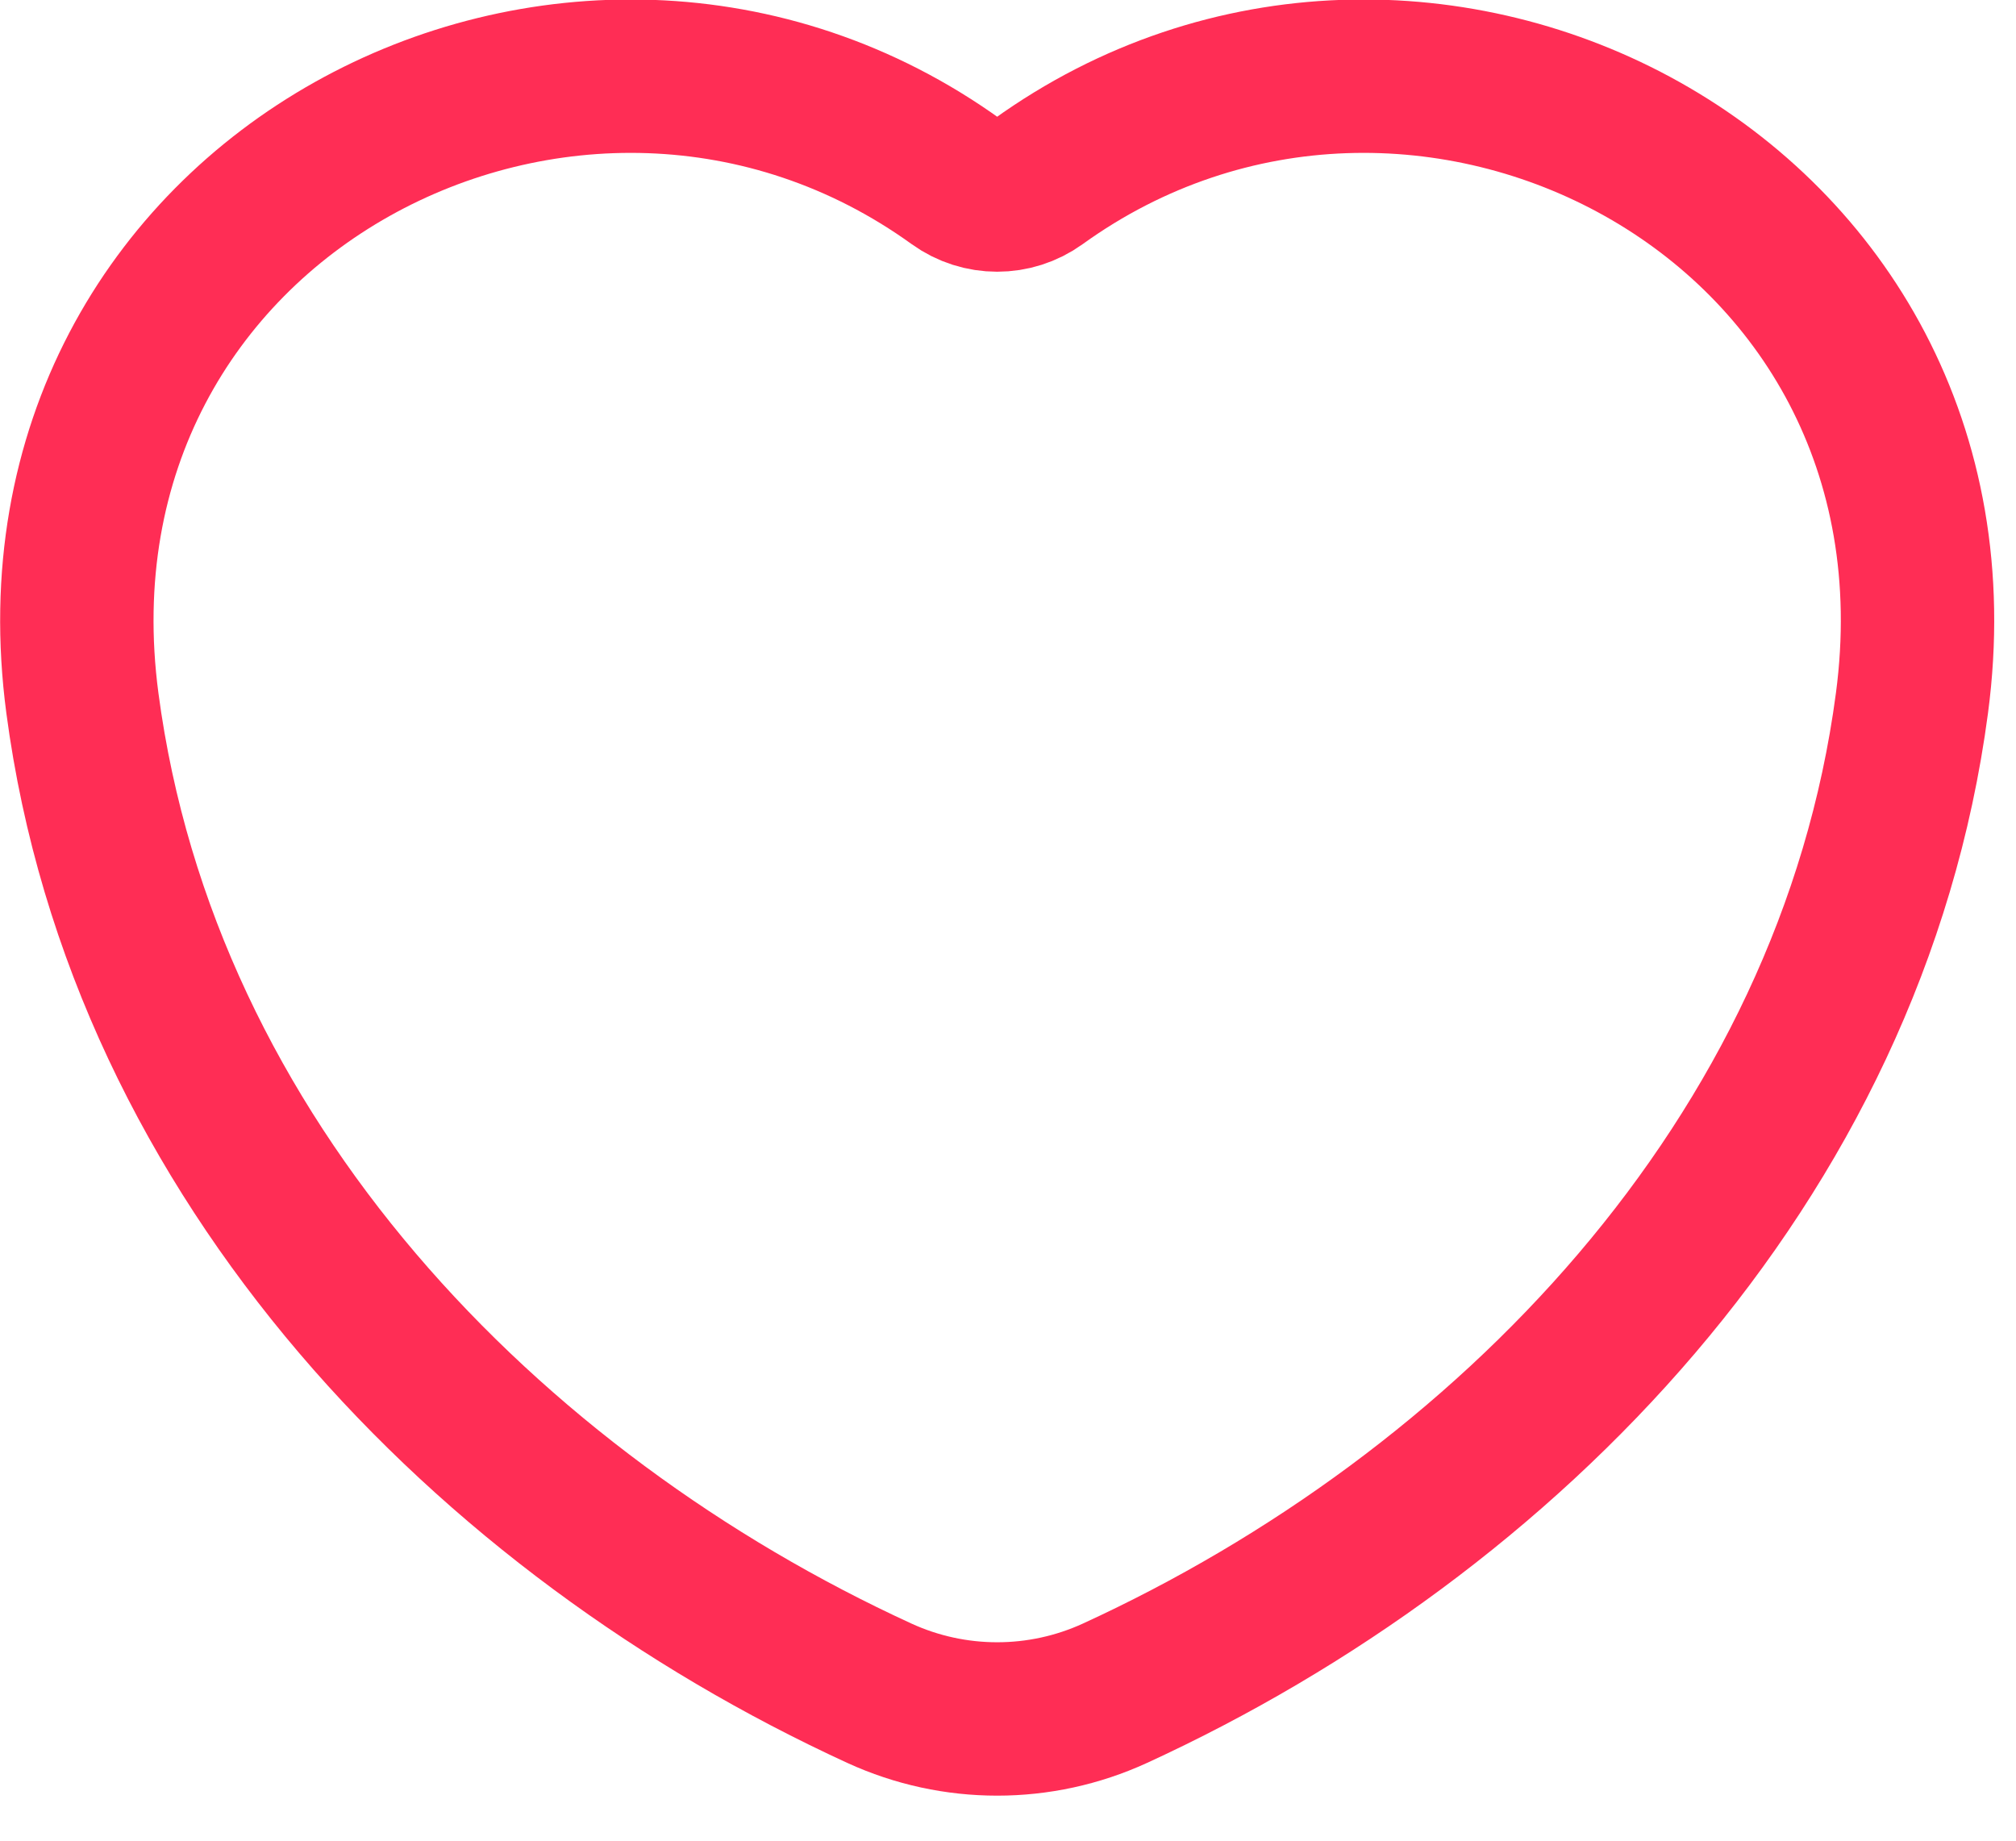
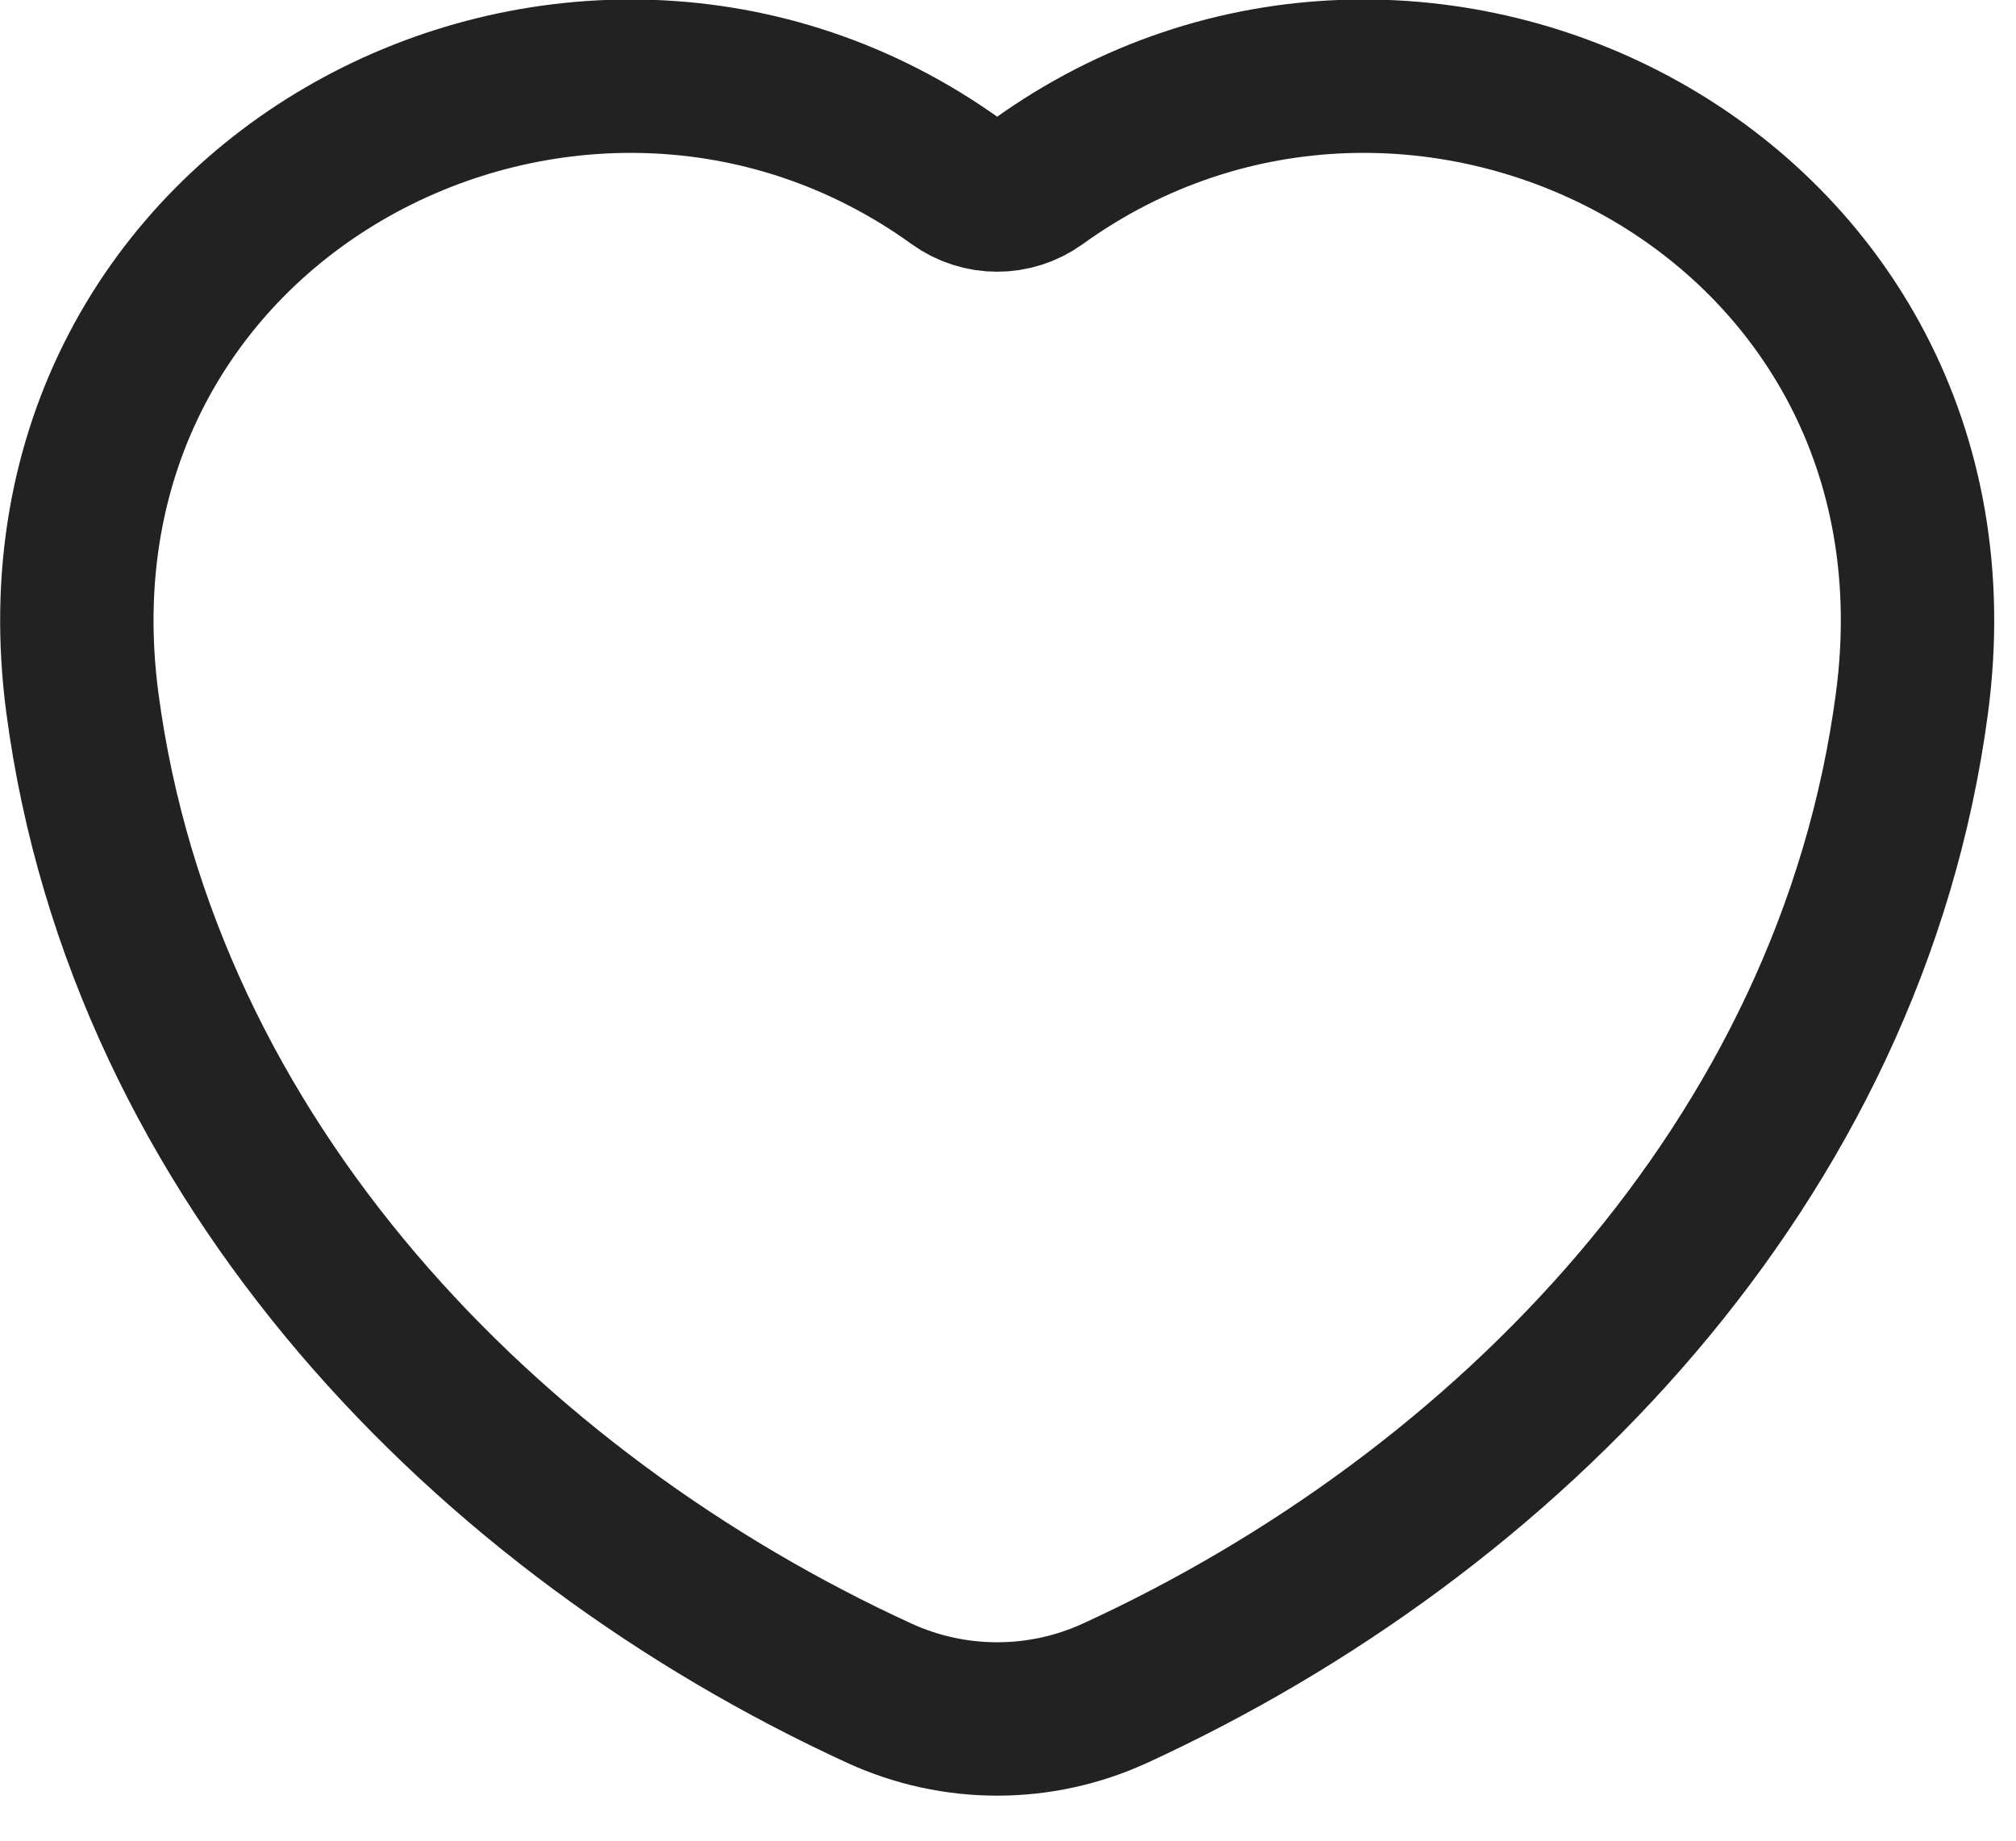
<svg xmlns="http://www.w3.org/2000/svg" width="23" height="21" viewBox="0 0 23 21" fill="none">
-   <path d="M12.72 19.318C11.867 19.709 10.886 19.709 10.033 19.318C5.585 17.276 1.634 13.261 0.94 8.022C0.17 2.21 6.591 -1.039 10.912 2.075C11.189 2.275 11.564 2.275 11.841 2.075C16.162 -1.039 22.584 2.21 21.813 8.022C21.119 13.261 17.168 17.276 12.72 19.318Z" stroke="#FF2D55" stroke-width="1.75" />
+   <path d="M12.72 19.318C11.867 19.709 10.886 19.709 10.033 19.318C5.585 17.276 1.634 13.261 0.94 8.022C0.17 2.21 6.591 -1.039 10.912 2.075C11.189 2.275 11.564 2.275 11.841 2.075C16.162 -1.039 22.584 2.21 21.813 8.022C21.119 13.261 17.168 17.276 12.72 19.318Z" stroke="#222222" stroke-width="1.75" />
</svg>
